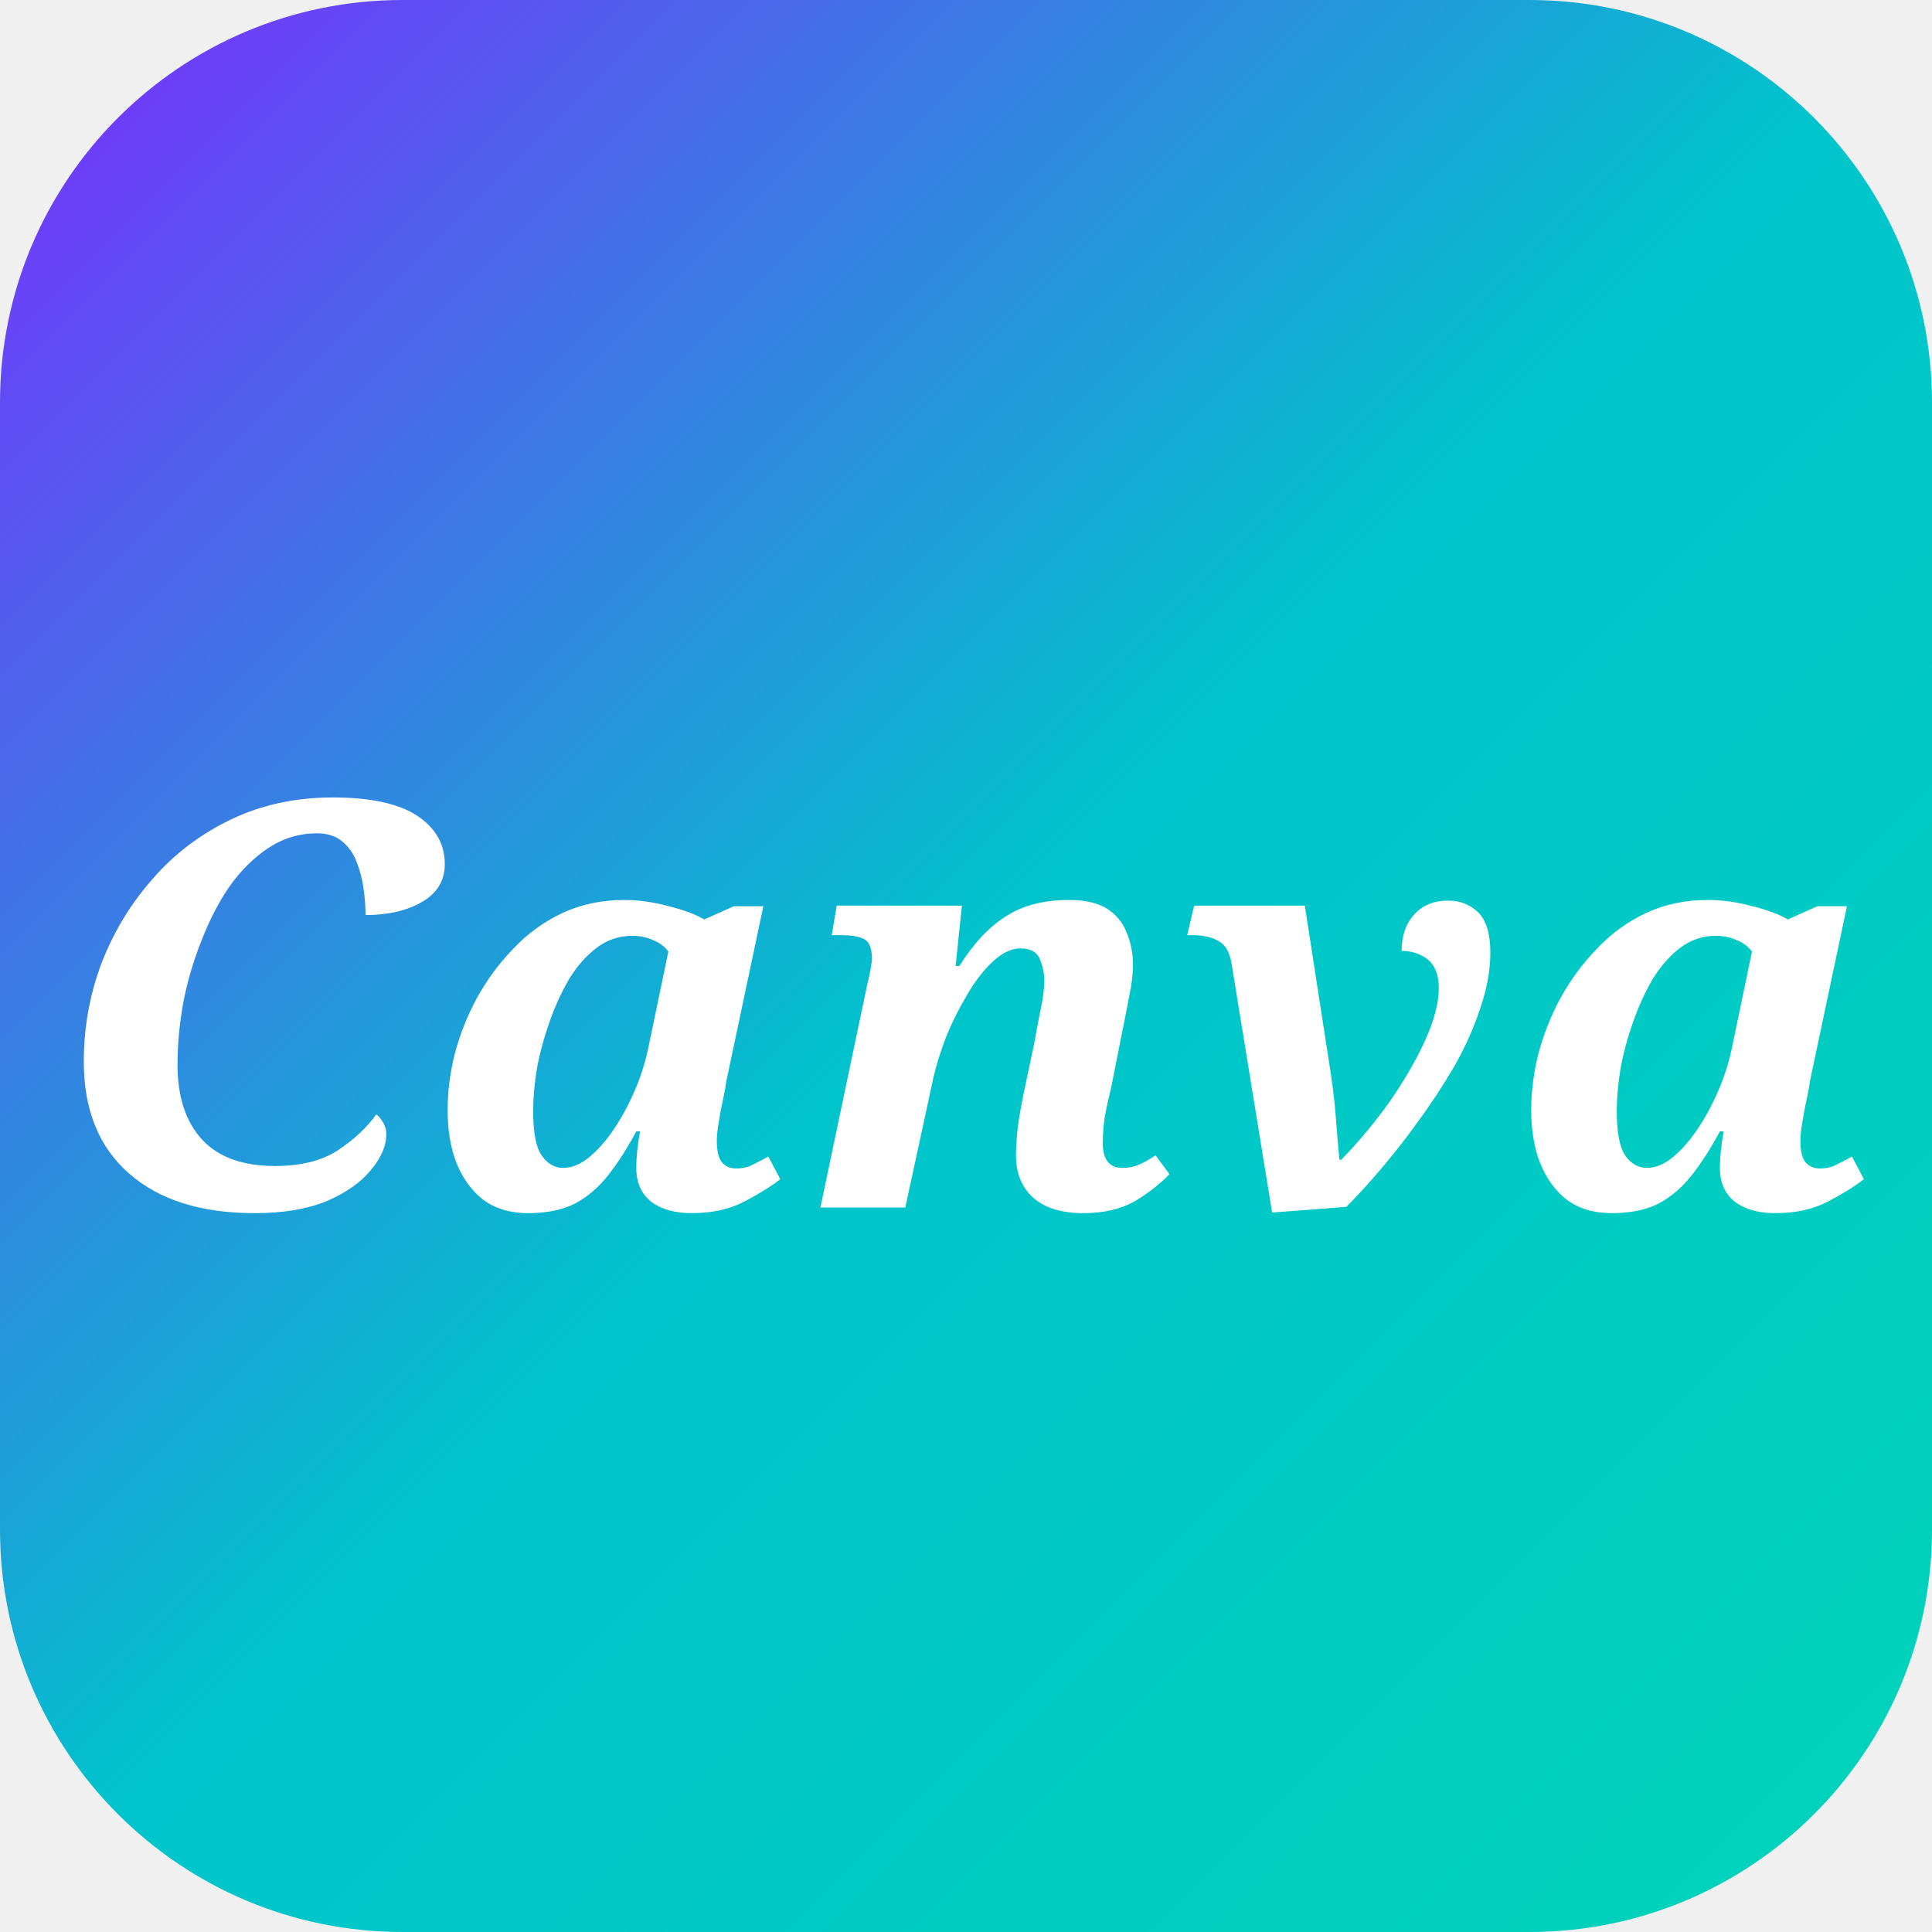
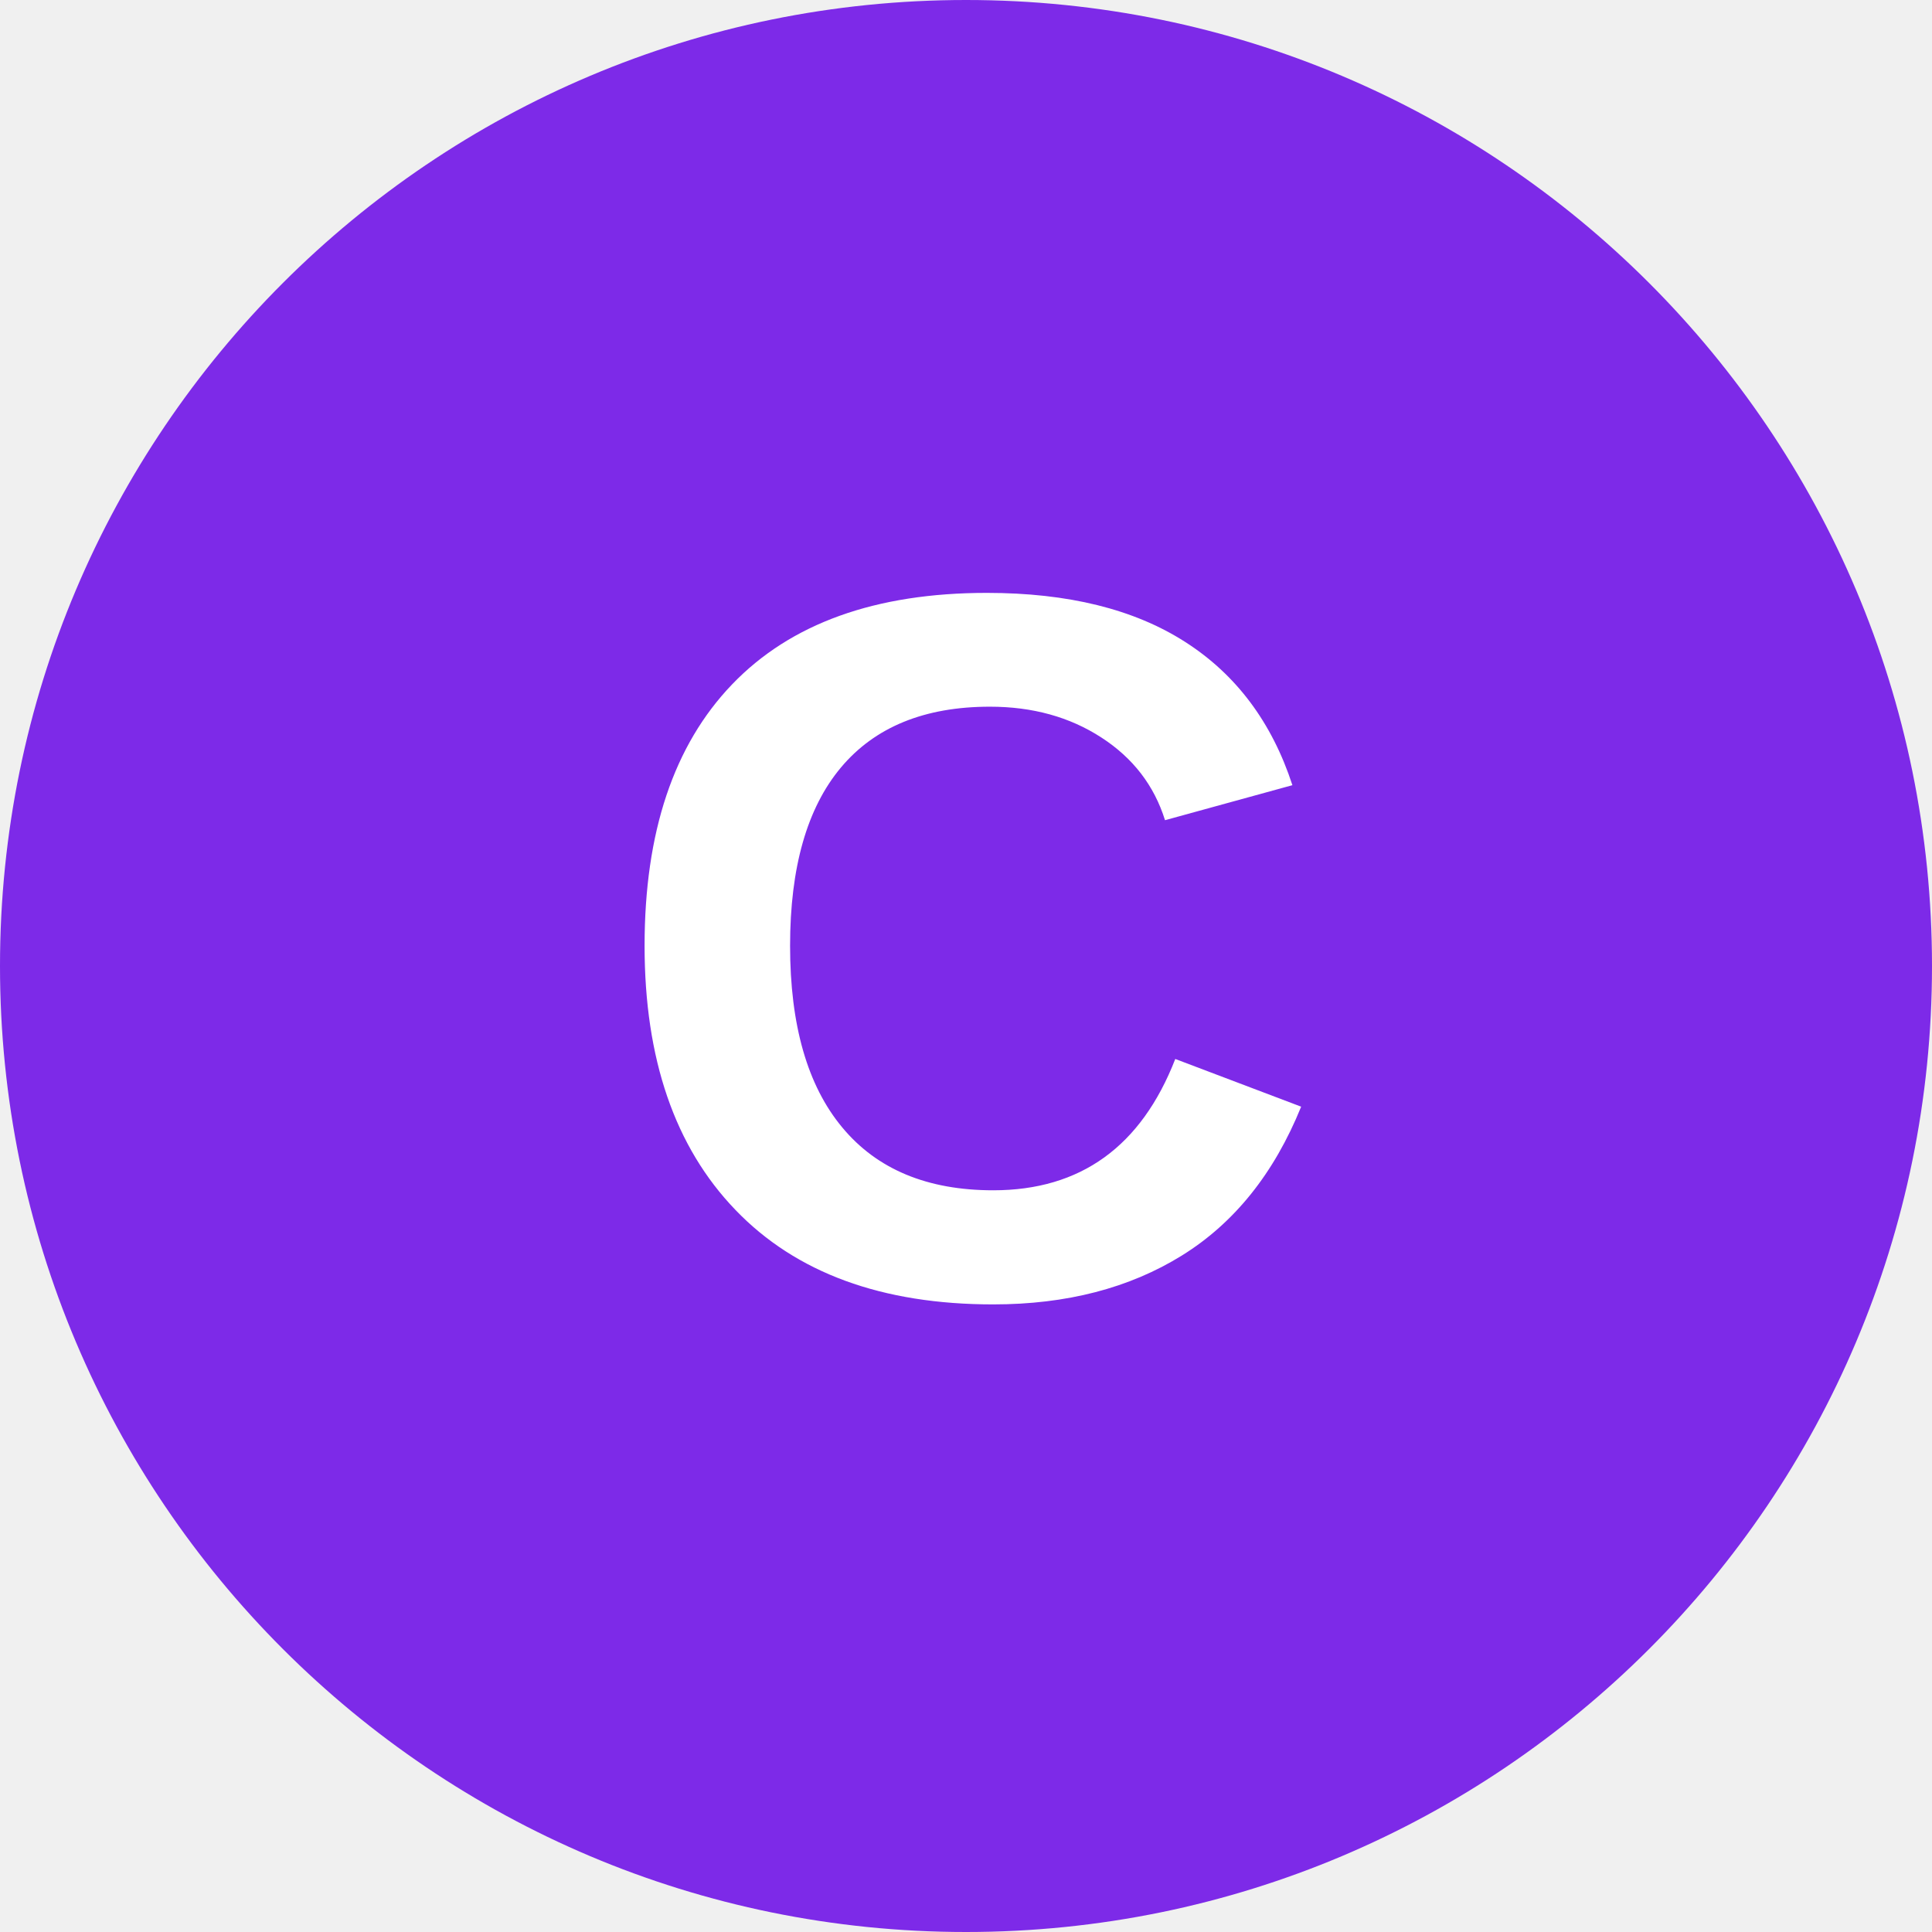
- <svg xmlns="http://www.w3.org/2000/svg" viewBox="0 0 48 48" fill="none">
-   <defs>
-     <linearGradient id="canvaGradient" x1="0" y1="0" x2="48" y2="48" gradientUnits="userSpaceOnUse">
-       <stop offset="0%" stop-color="#7B2BFF" />
-       <stop offset="50%" stop-color="#00C4CC" />
-       <stop offset="100%" stop-color="#00D4B8" />
-     </linearGradient>
-   </defs>
-   <rect width="48" height="48" rx="10" fill="url(#canvaGradient)" />
-   <text x="24" y="30" text-anchor="middle" fill="white" font-family="Georgia, serif" font-size="14" font-weight="bold" font-style="italic">Canva</text>
+ <svg xmlns="http://www.w3.org/2000/svg" viewBox="0 0 100 100">
+   <circle cx="50" cy="50" r="50" fill="#7D2AE8" />
+   <text x="50" y="67" text-anchor="middle" font-family="Arial" font-weight="bold" font-size="52" fill="white">C</text>
</svg>
